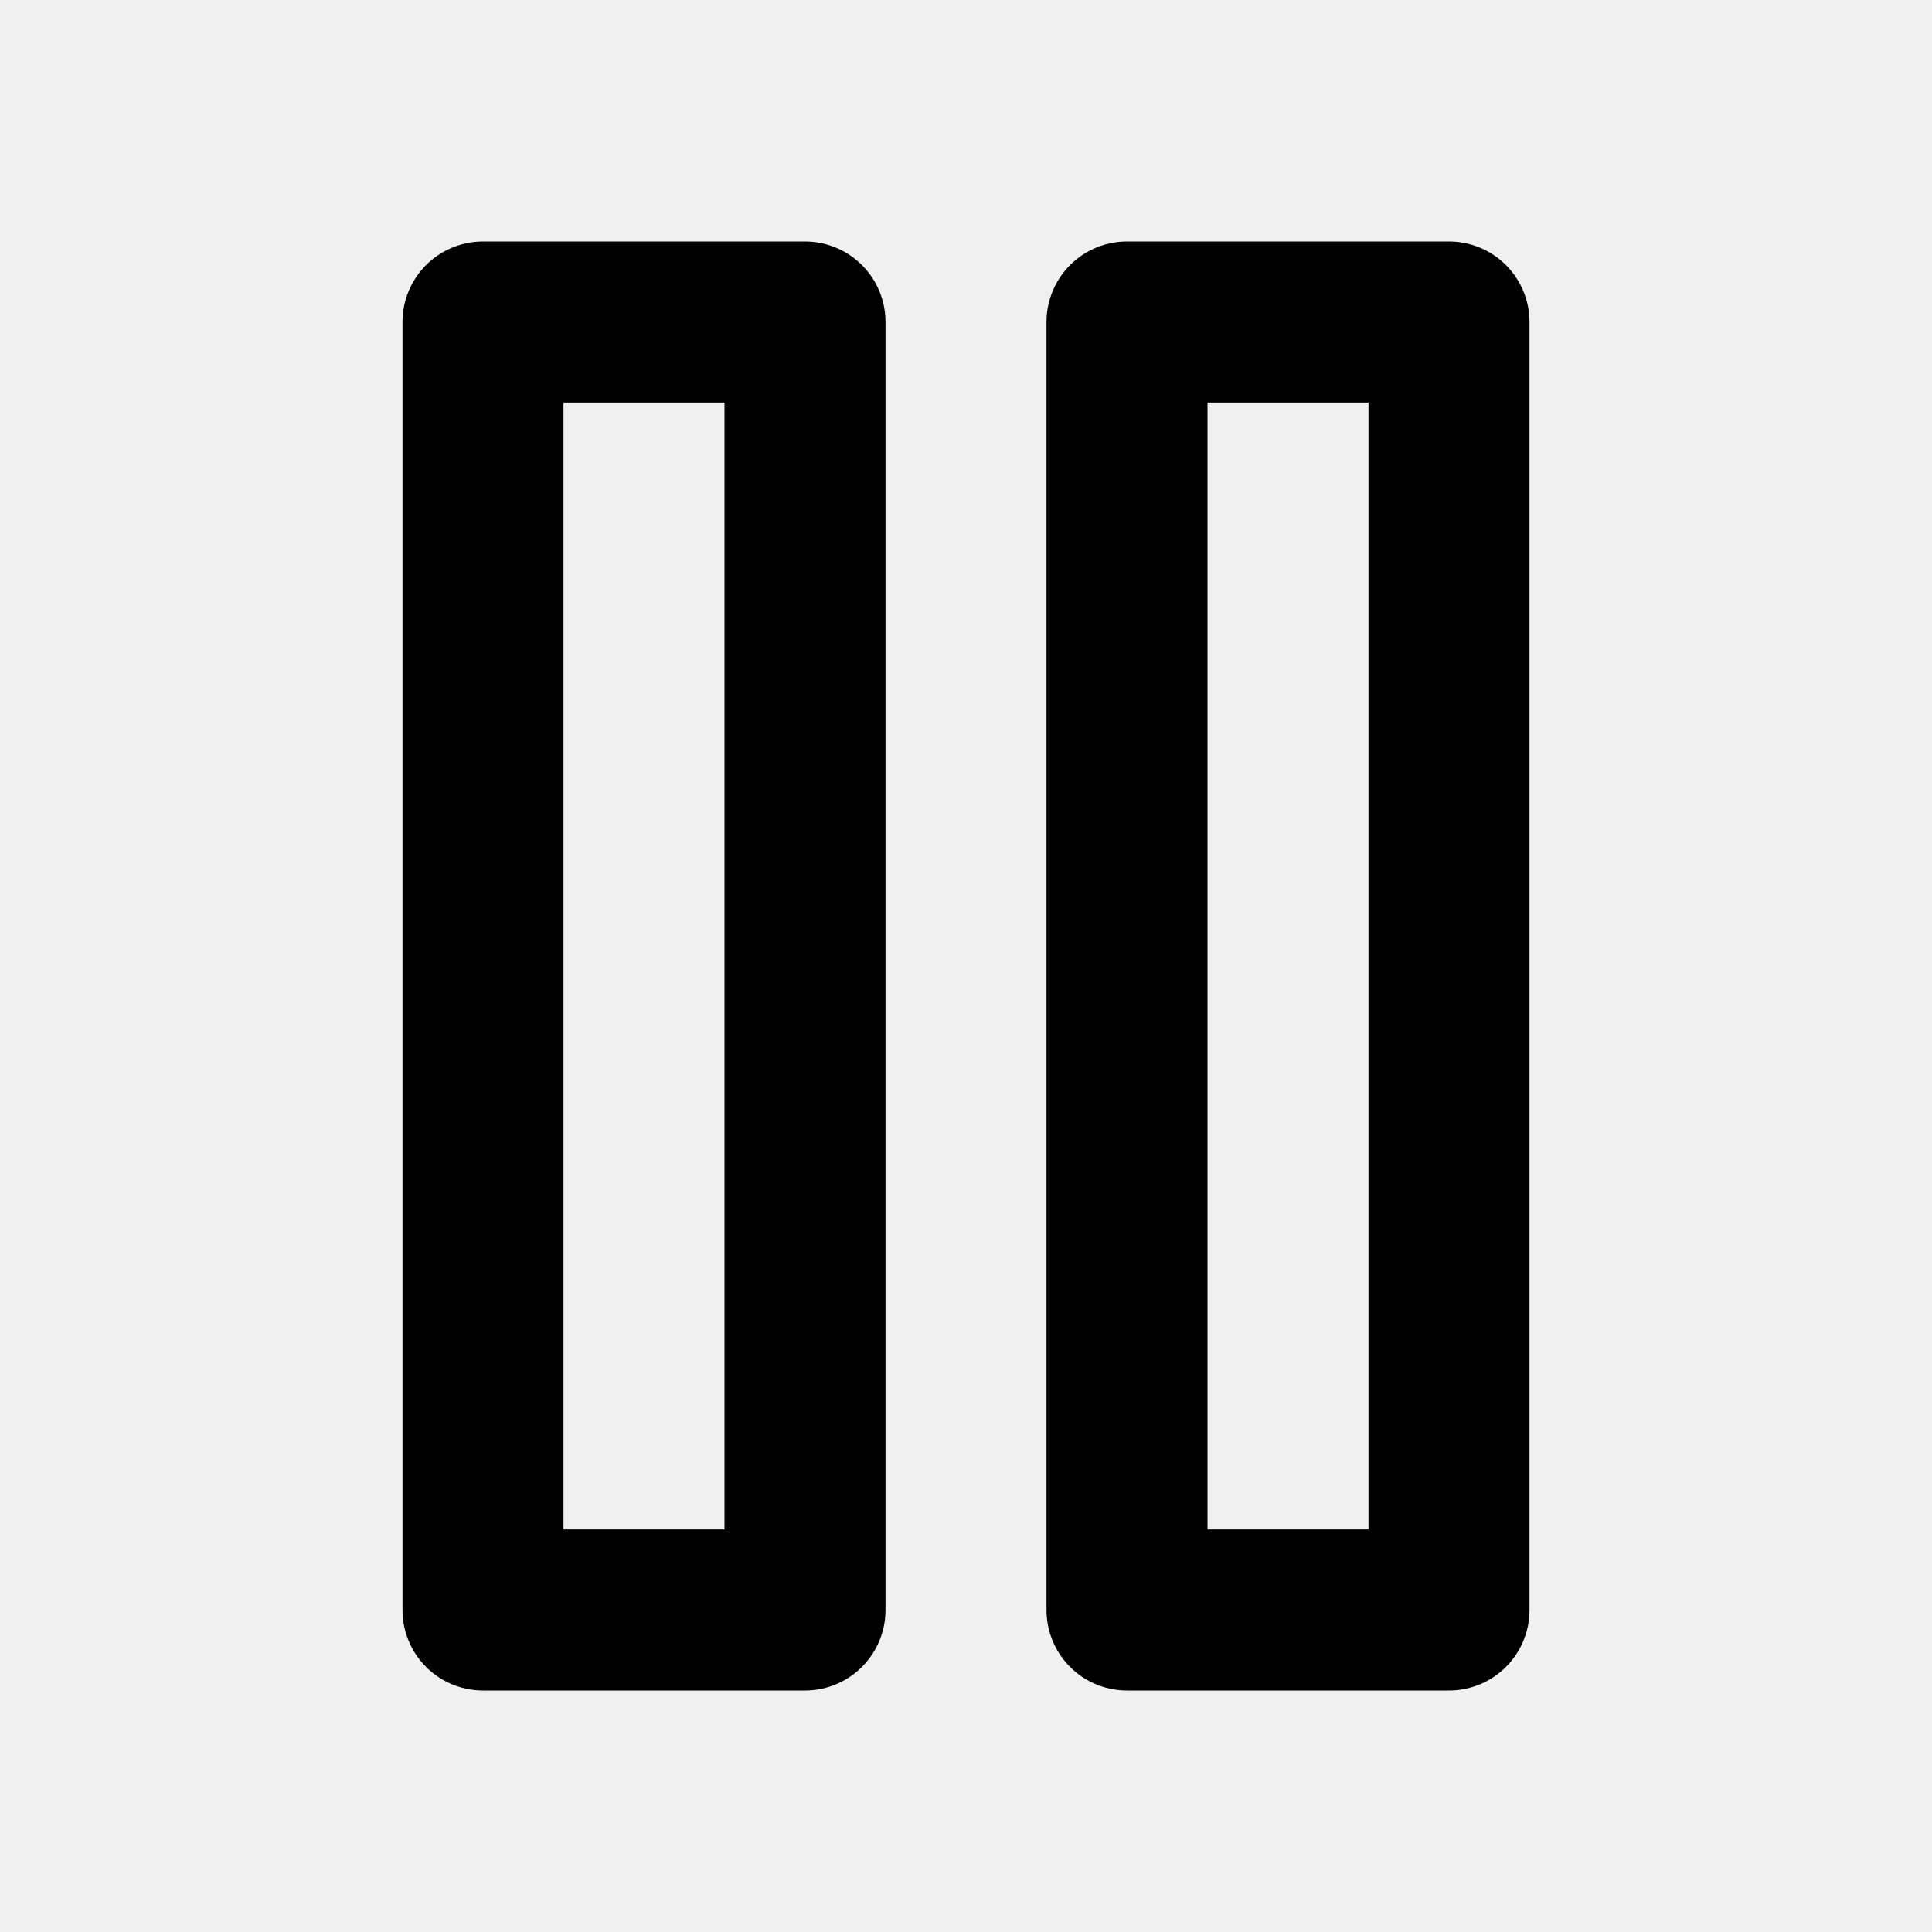
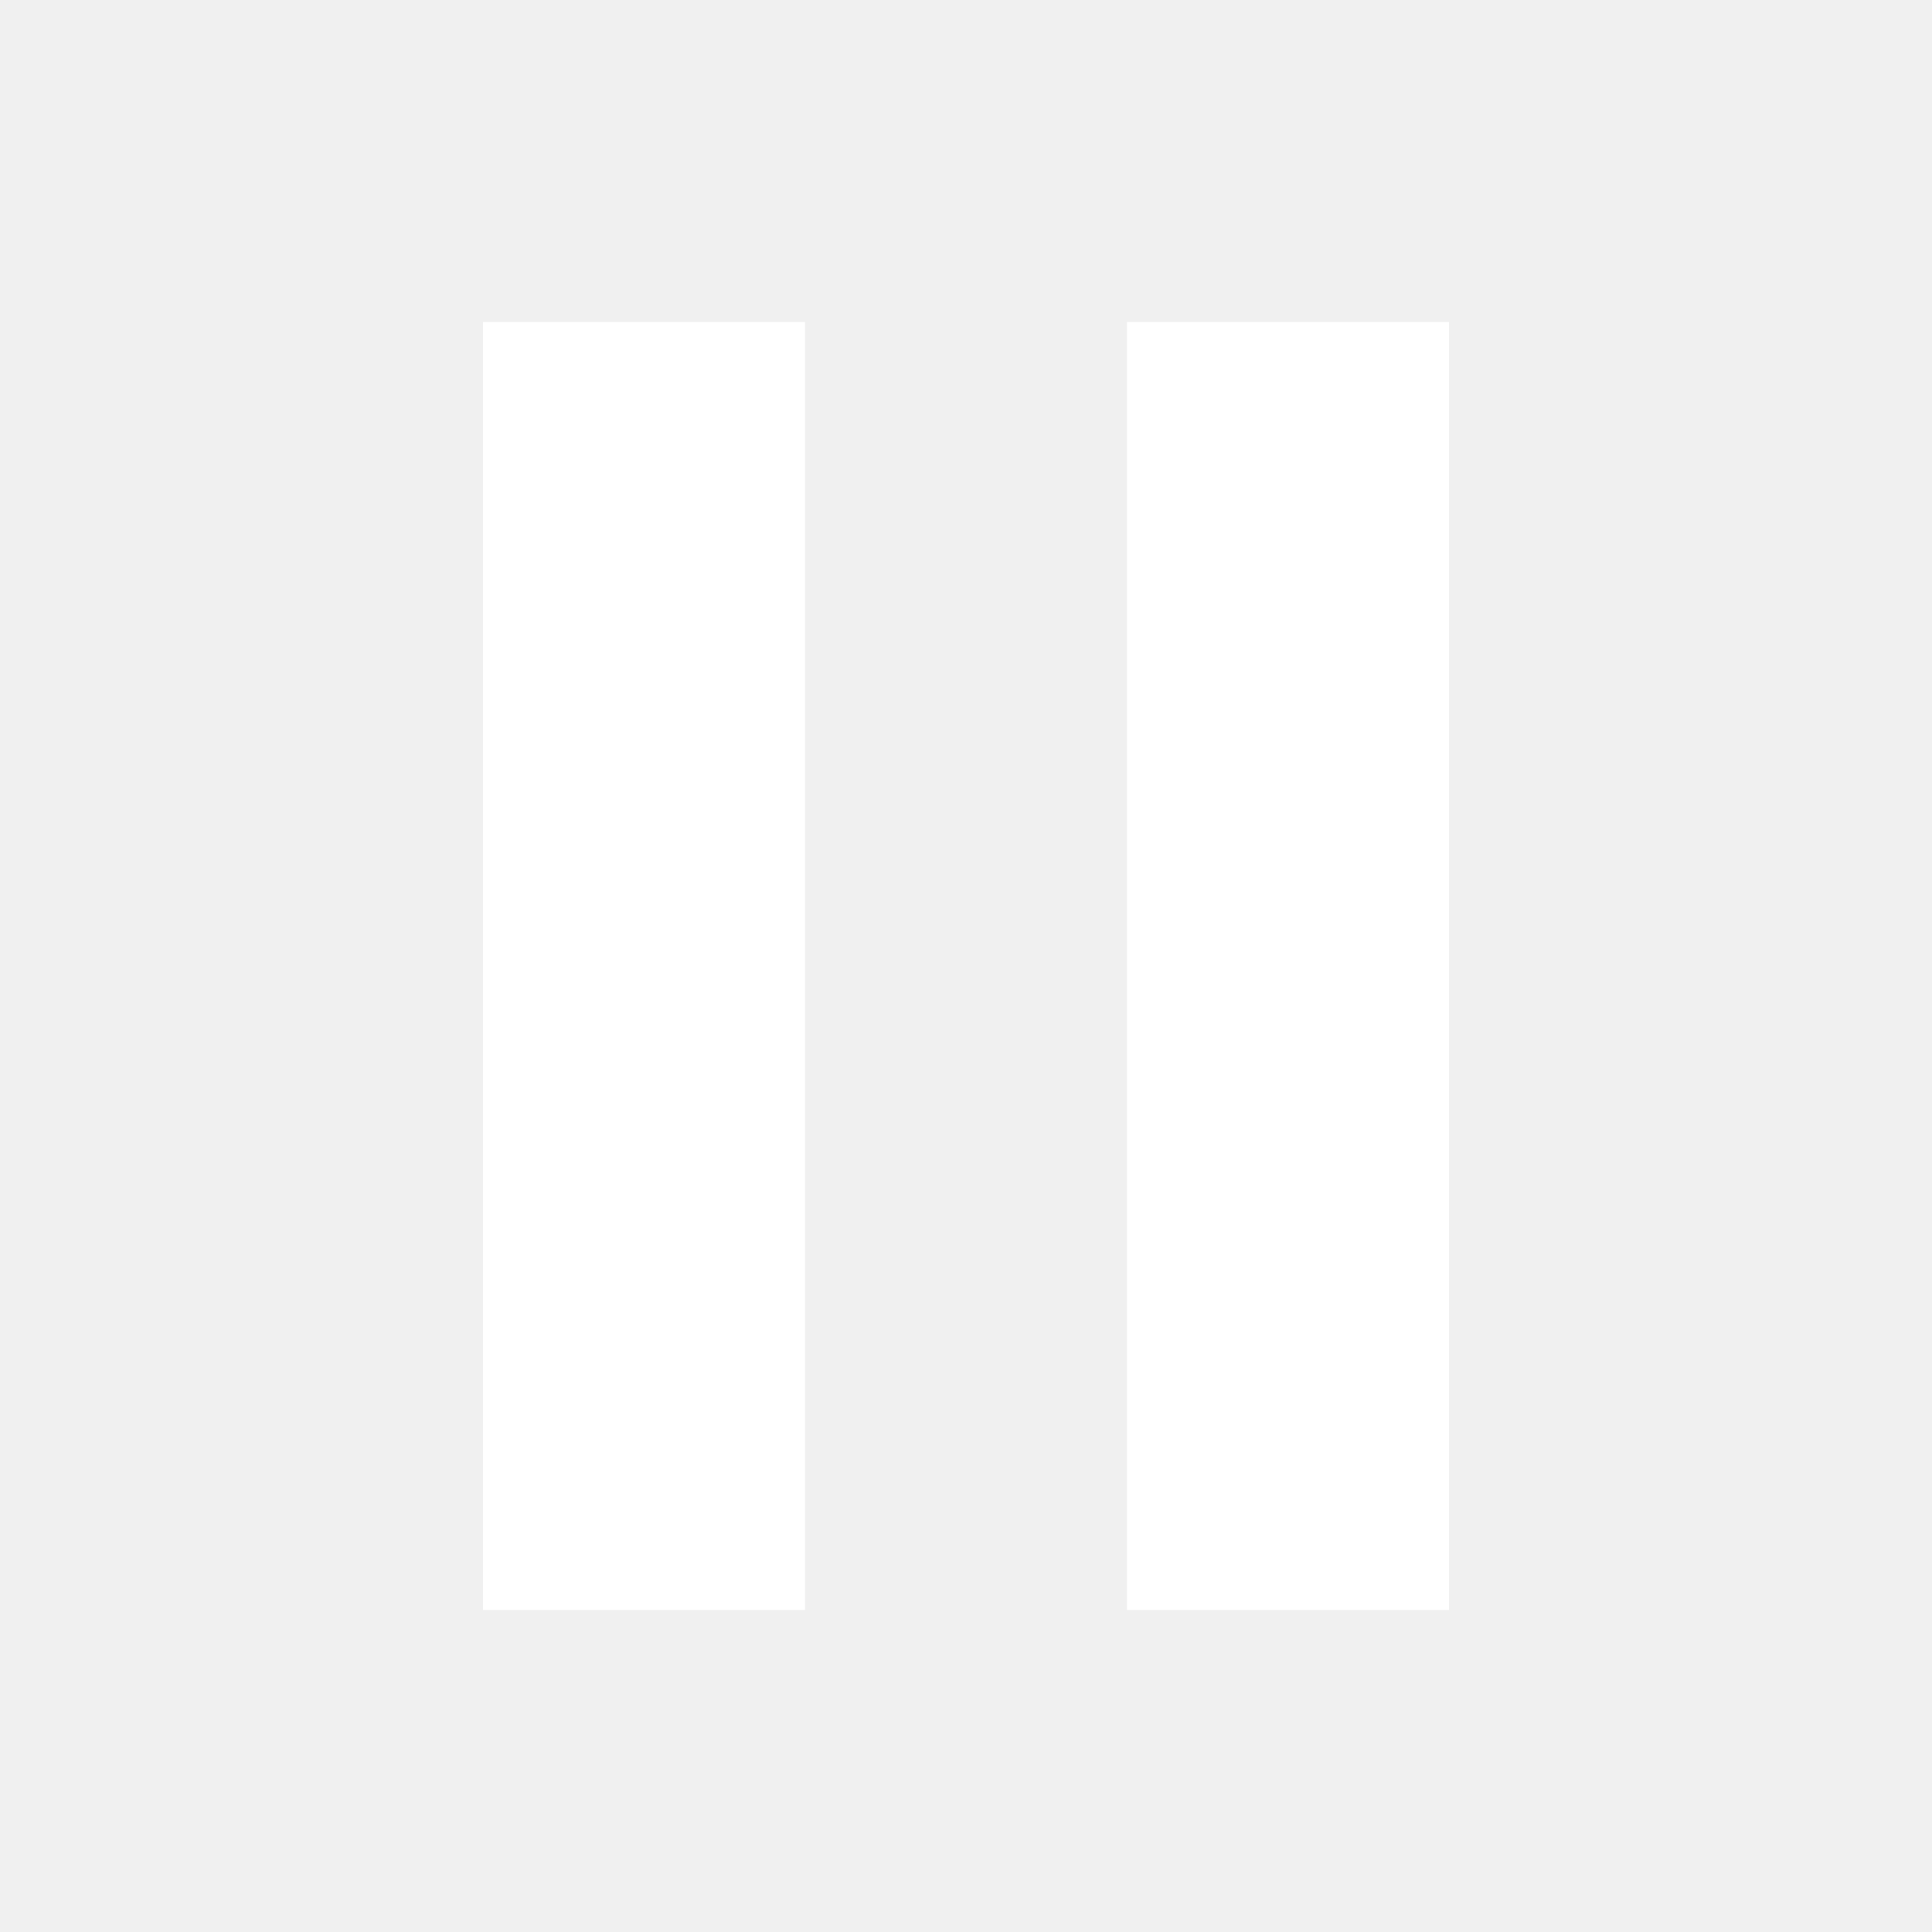
- <svg xmlns="http://www.w3.org/2000/svg" width="24" height="24" viewBox="0 0 24 24" fill="none" stroke="currentColor" stroke-width="2" stroke-linecap="round" stroke-linejoin="round" class="feather feather-pause">
+ <svg xmlns="http://www.w3.org/2000/svg" width="24" height="24" viewBox="0 0 24 24" fill="#ffffff" stroke="" stroke-width="2" stroke-linecap="round" stroke-linejoin="round" class="feather feather-pause">
  <rect x="6" y="4" width="4" height="16" />
  <rect x="14" y="4" width="4" height="16" />
</svg>
